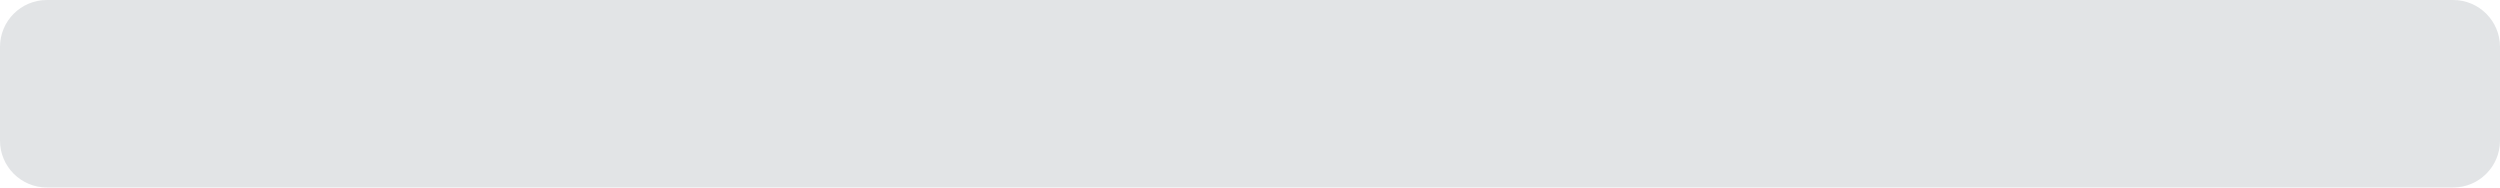
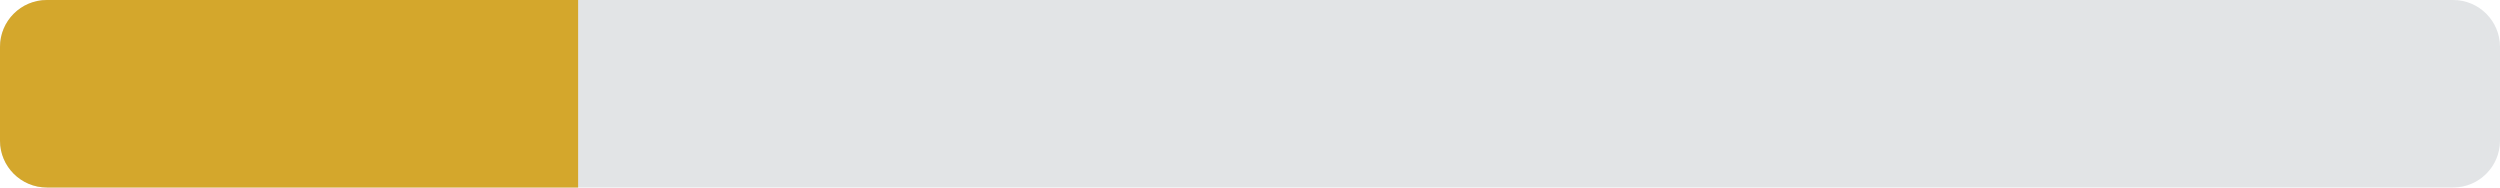
- <svg xmlns="http://www.w3.org/2000/svg" width="160" height="12" viewBox="0 0 160 12" role="img" aria-label="aws eks-pod-identity: 0 of 82 variables covered (not started)">
+ <svg xmlns="http://www.w3.org/2000/svg" width="160" height="12" viewBox="0 0 160 12" role="img" aria-label="aws eks-pod-identity: 19 of 82 variables covered (partial)">
  <clipPath id="r">
    <rect width="160" height="12" rx="3" />
  </clipPath>
  <g clip-path="url(#r)">
    <rect width="160" height="12" fill="#8c959f" fill-opacity="0.25" />
+     <rect width="37" height="12" fill="#d4a72c" />
  </g>
</svg>
